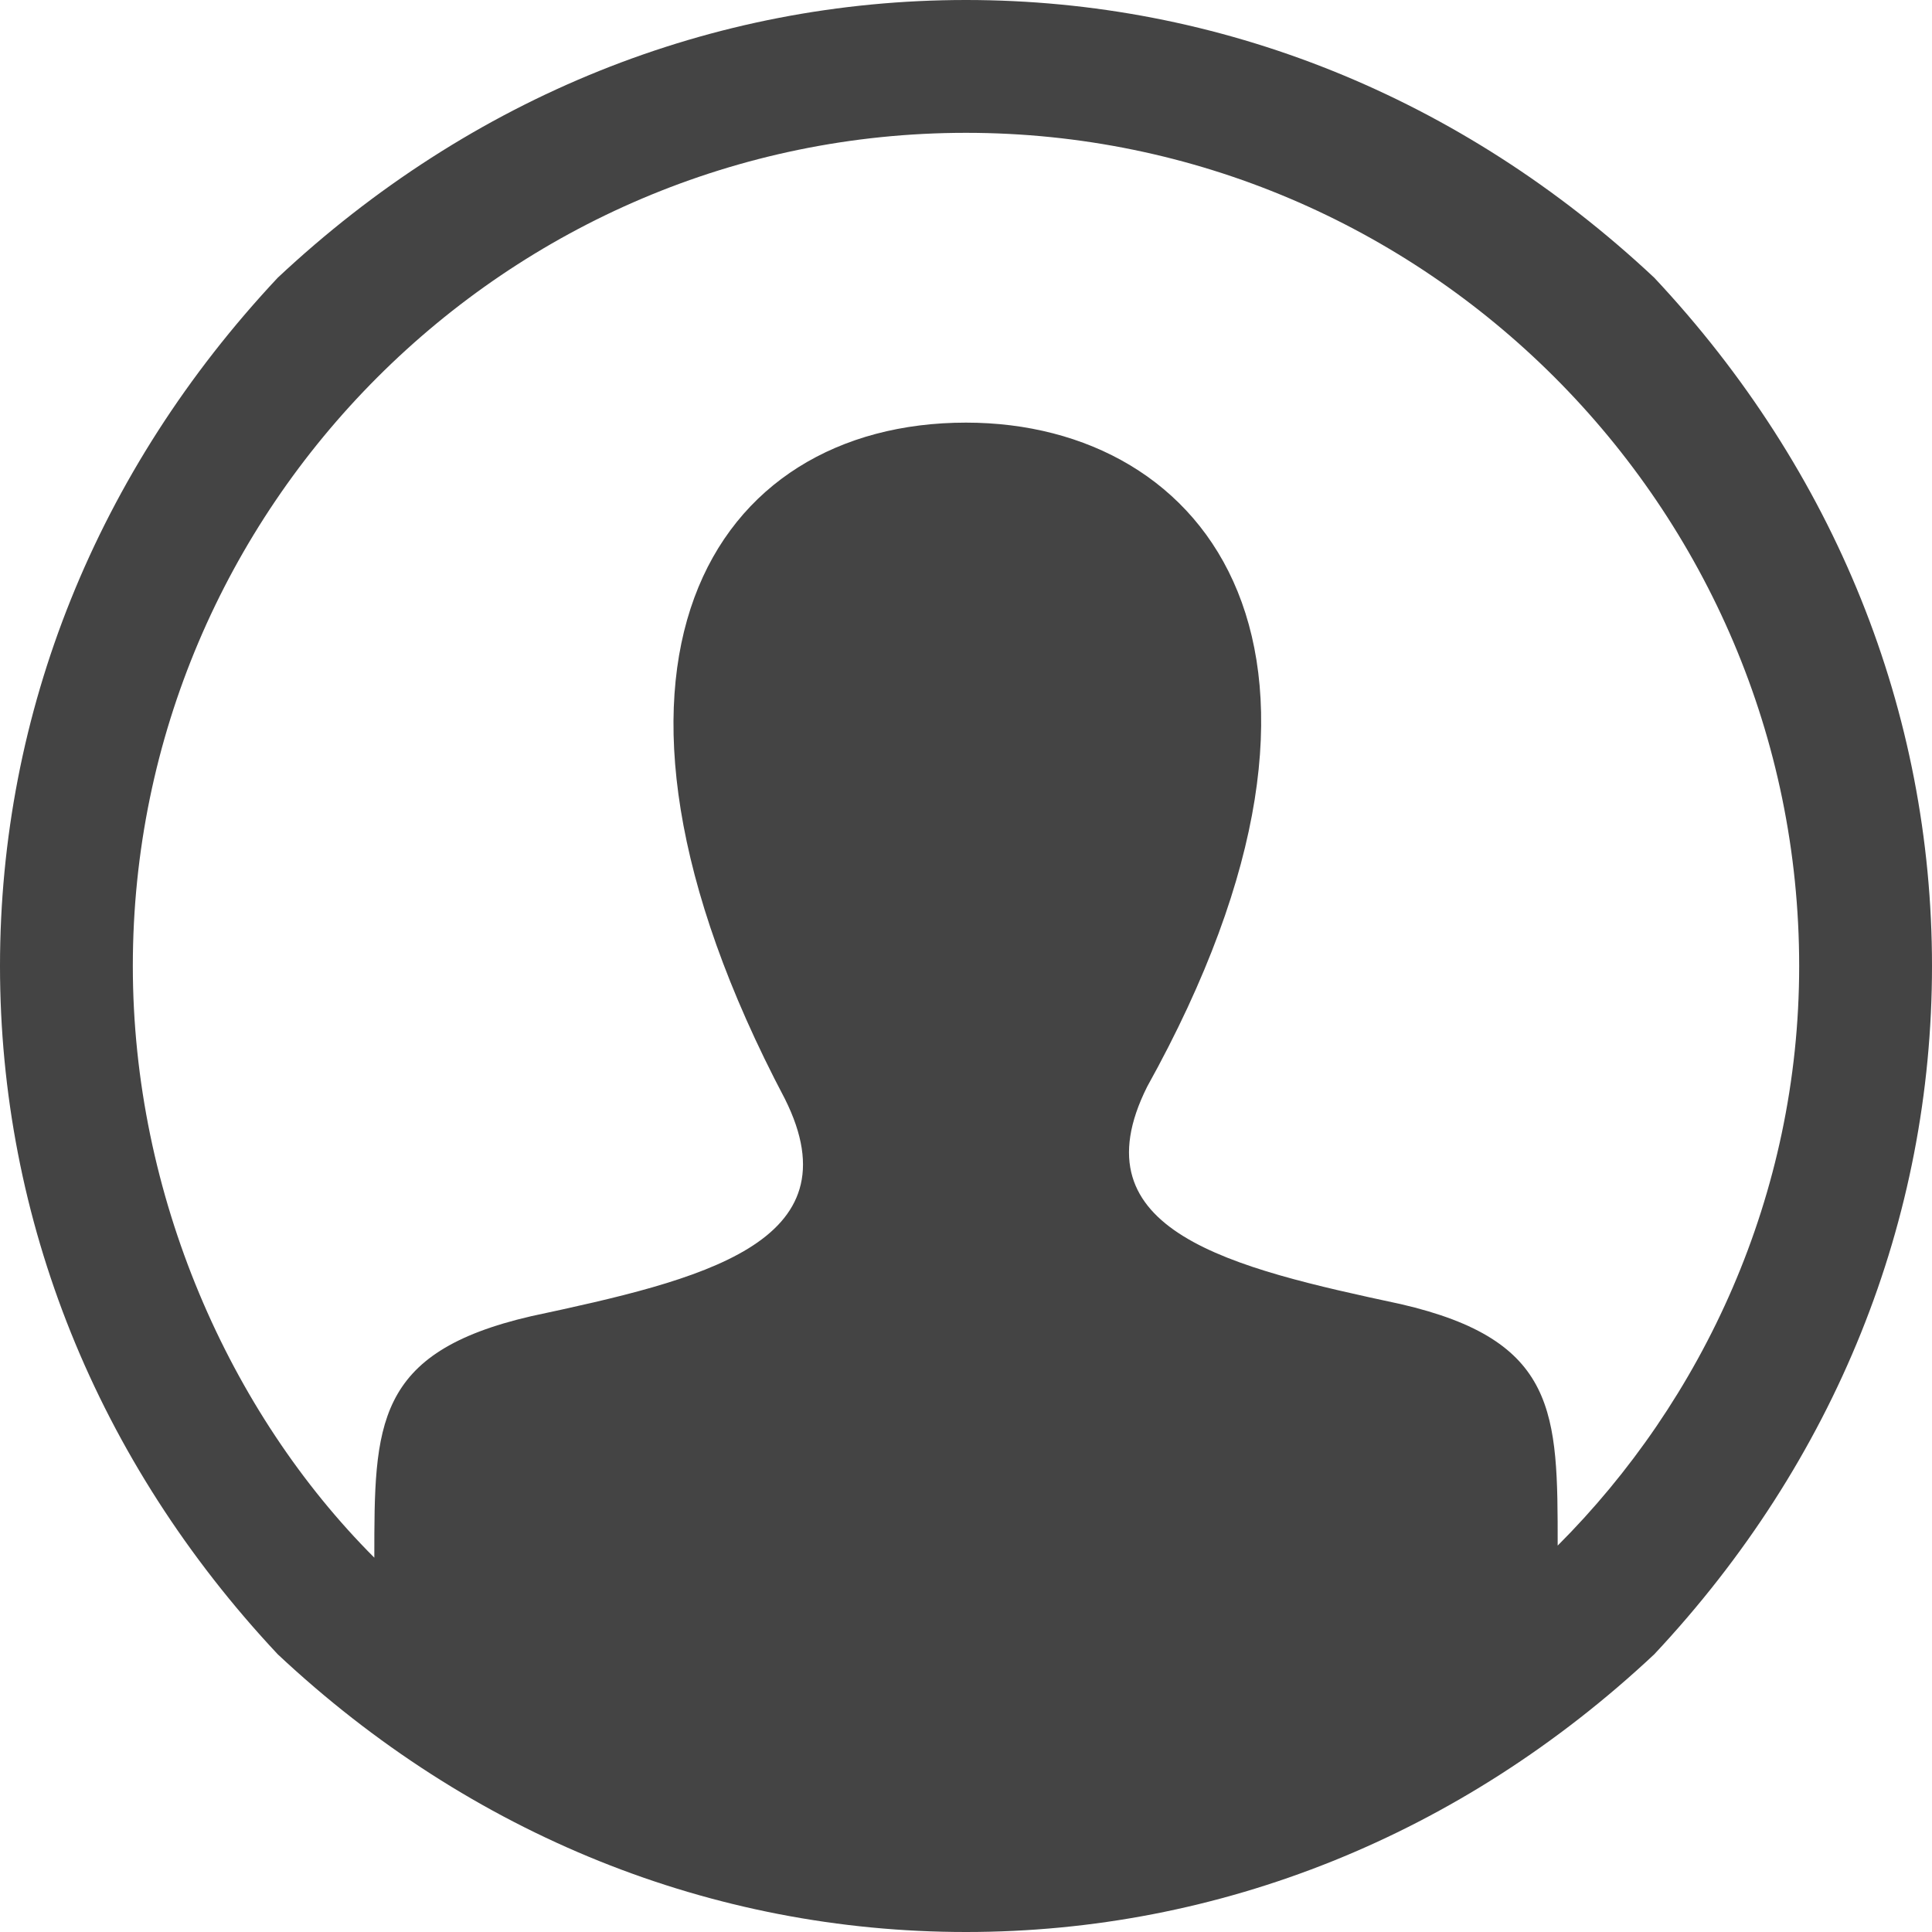
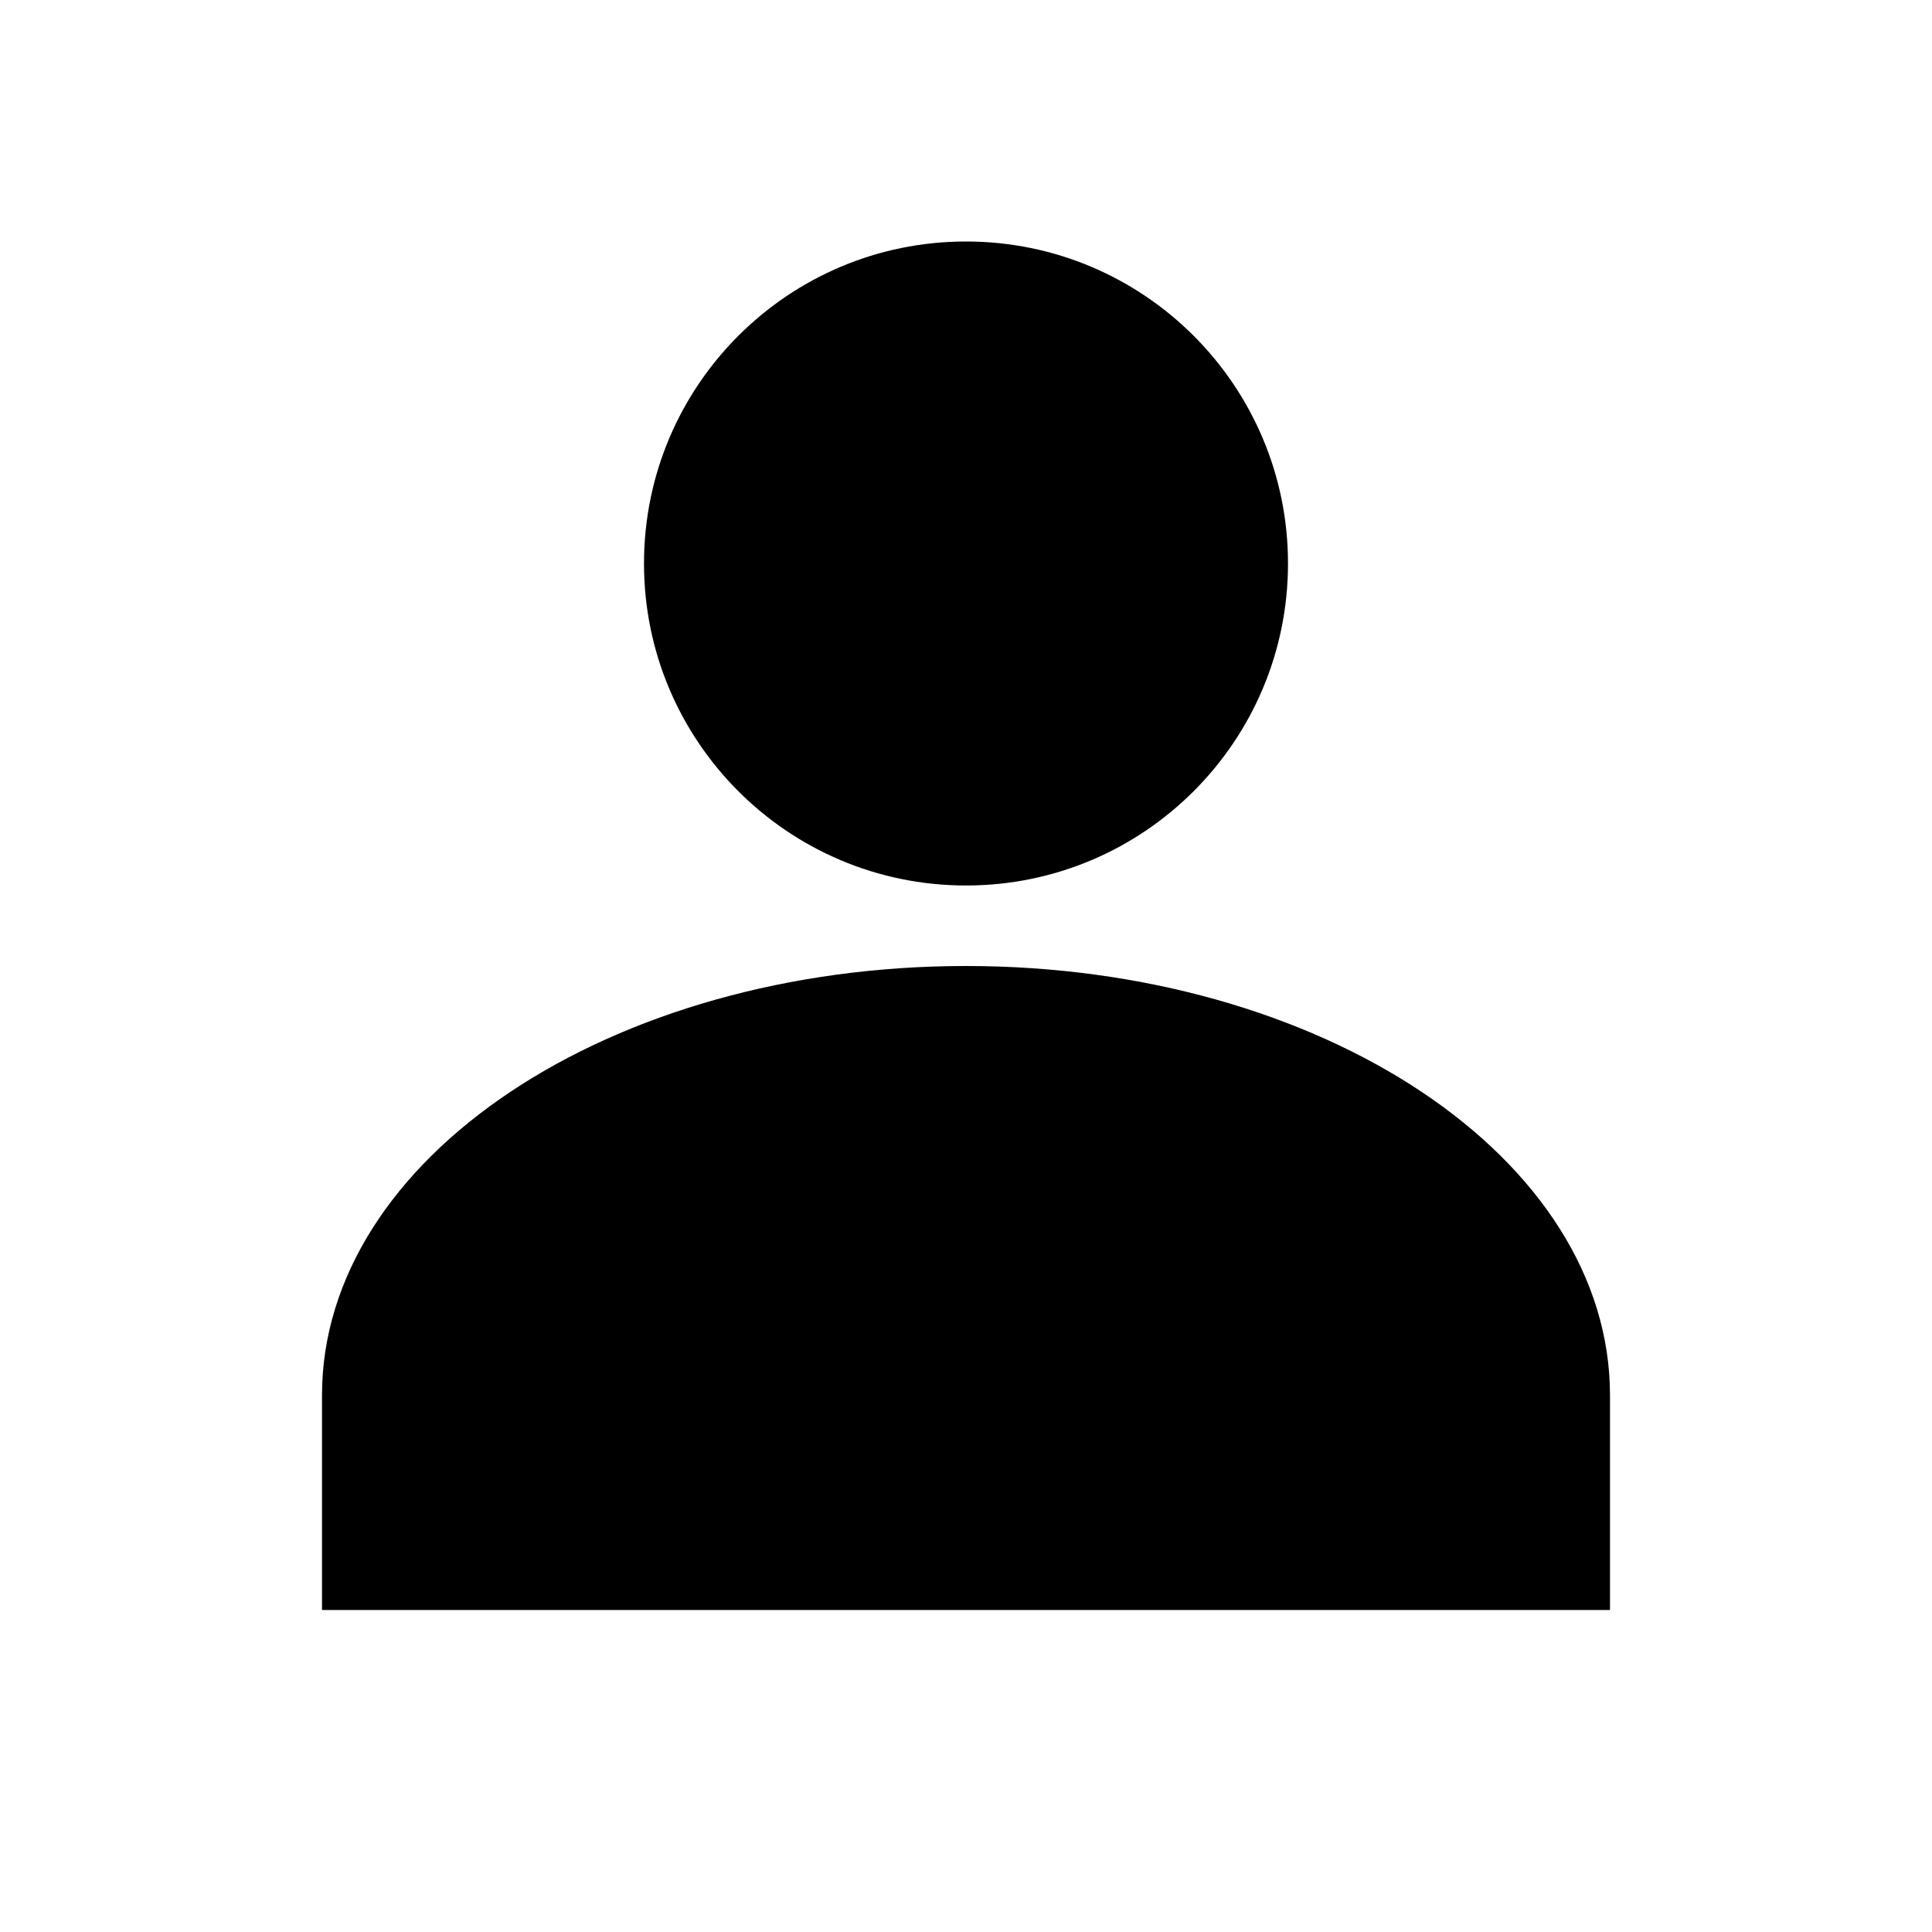
- <svg xmlns="http://www.w3.org/2000/svg" version="1.1" width="16" height="16" viewBox="0 0 16 16">
-   <path fill="#444" d="M13.7 2.3c-1.6-1.5-3.6-2.3-5.7-2.3s-4.1 0.8-5.7 2.3c-1.5 1.6-2.3 3.6-2.3 5.7s0.8 4.1 2.3 5.7c1.6 1.5 3.6 2.3 5.7 2.3s4.1-0.8 5.7-2.3c1.5-1.6 2.3-3.6 2.3-5.7s-0.8-4.1-2.3-5.7zM12.9 12.8c0-1.1 0-1.7-1.3-2-1.4-0.3-2.7-0.6-2.1-1.8 2-3.6 0.5-5.5-1.5-5.5-2.1 0-3.4 2-1.5 5.6 0.6 1.2-0.7 1.5-2.1 1.8-1.3 0.3-1.3 0.9-1.3 2-1.2-1.2-2-3-2-4.9 0-3.8 3.1-6.9 6.9-6.9s6.9 3.1 6.9 6.9c0 1.9-0.8 3.6-2 4.8z" />
+ <svg xmlns="http://www.w3.org/2000/svg" fill="currentColor" version="1.1" viewBox="0 0 24 24">
+   <path d="M12 3a4 4 0 1 1 0 8 4 4 0 0 1 0-8zm0 9c4.42 0 8 2.387 8 5.333V20H4v-2.667C4 14.387 7.58 12 12 12z" />
</svg>
